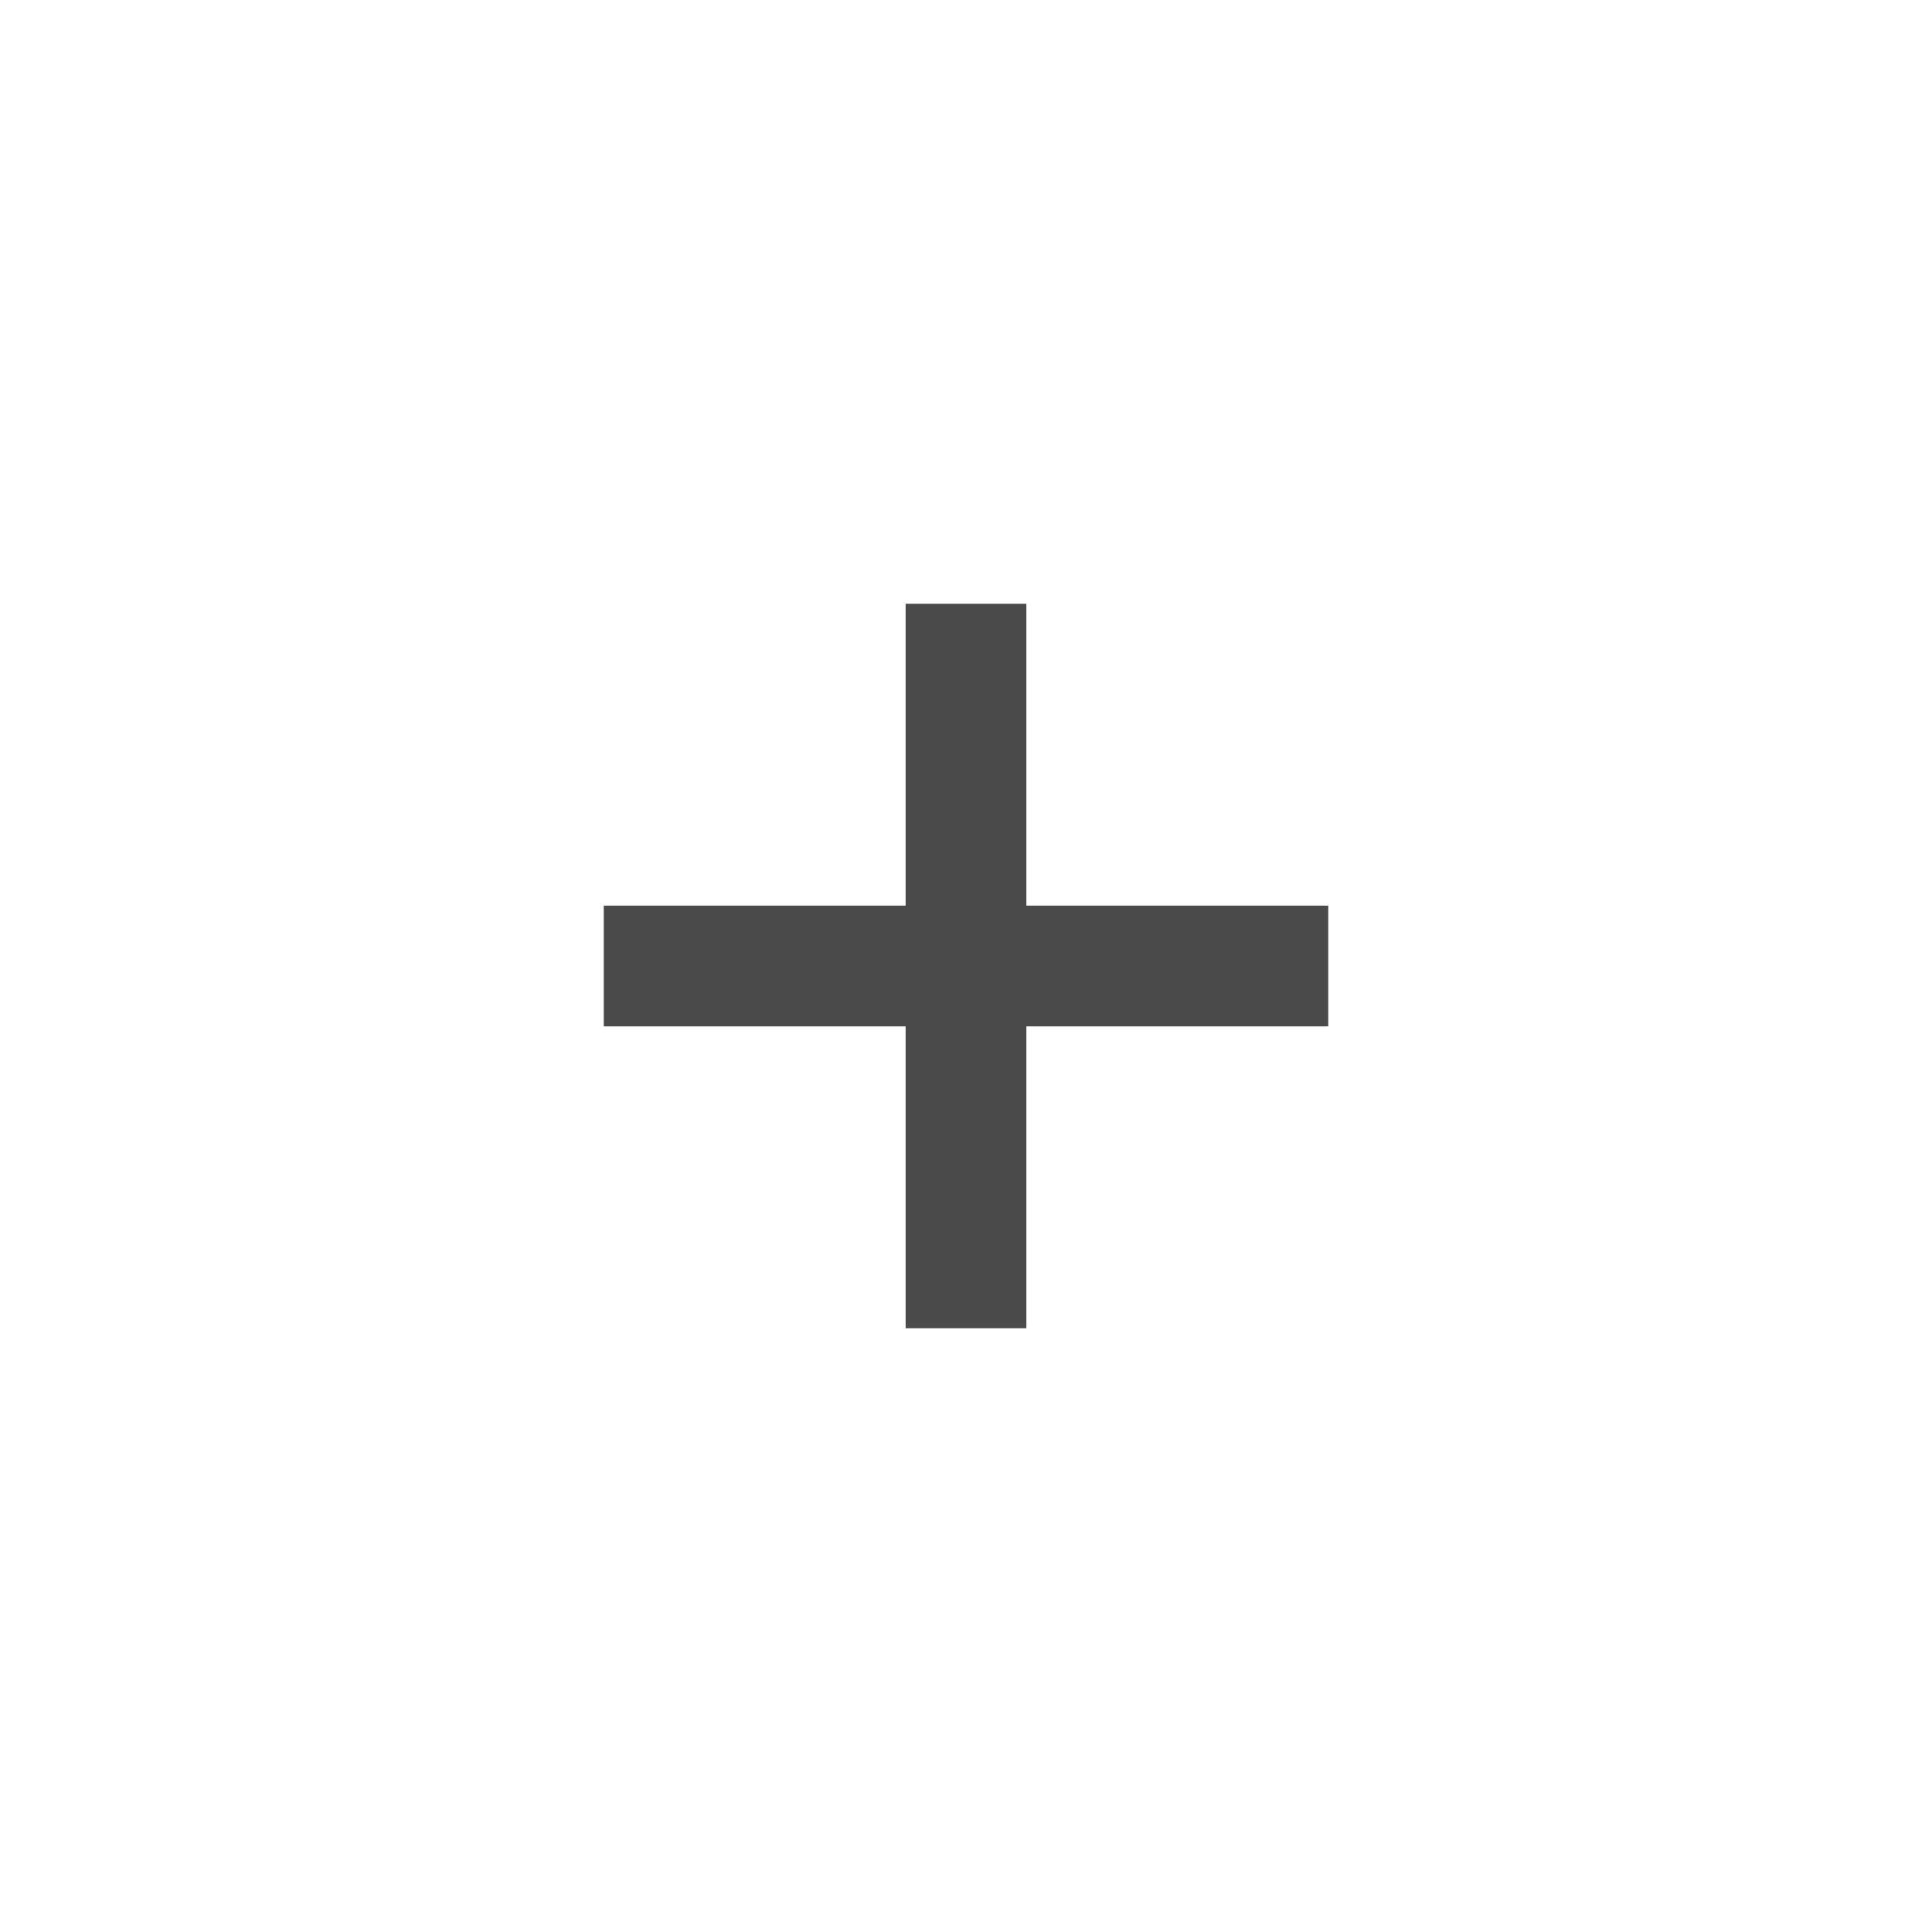
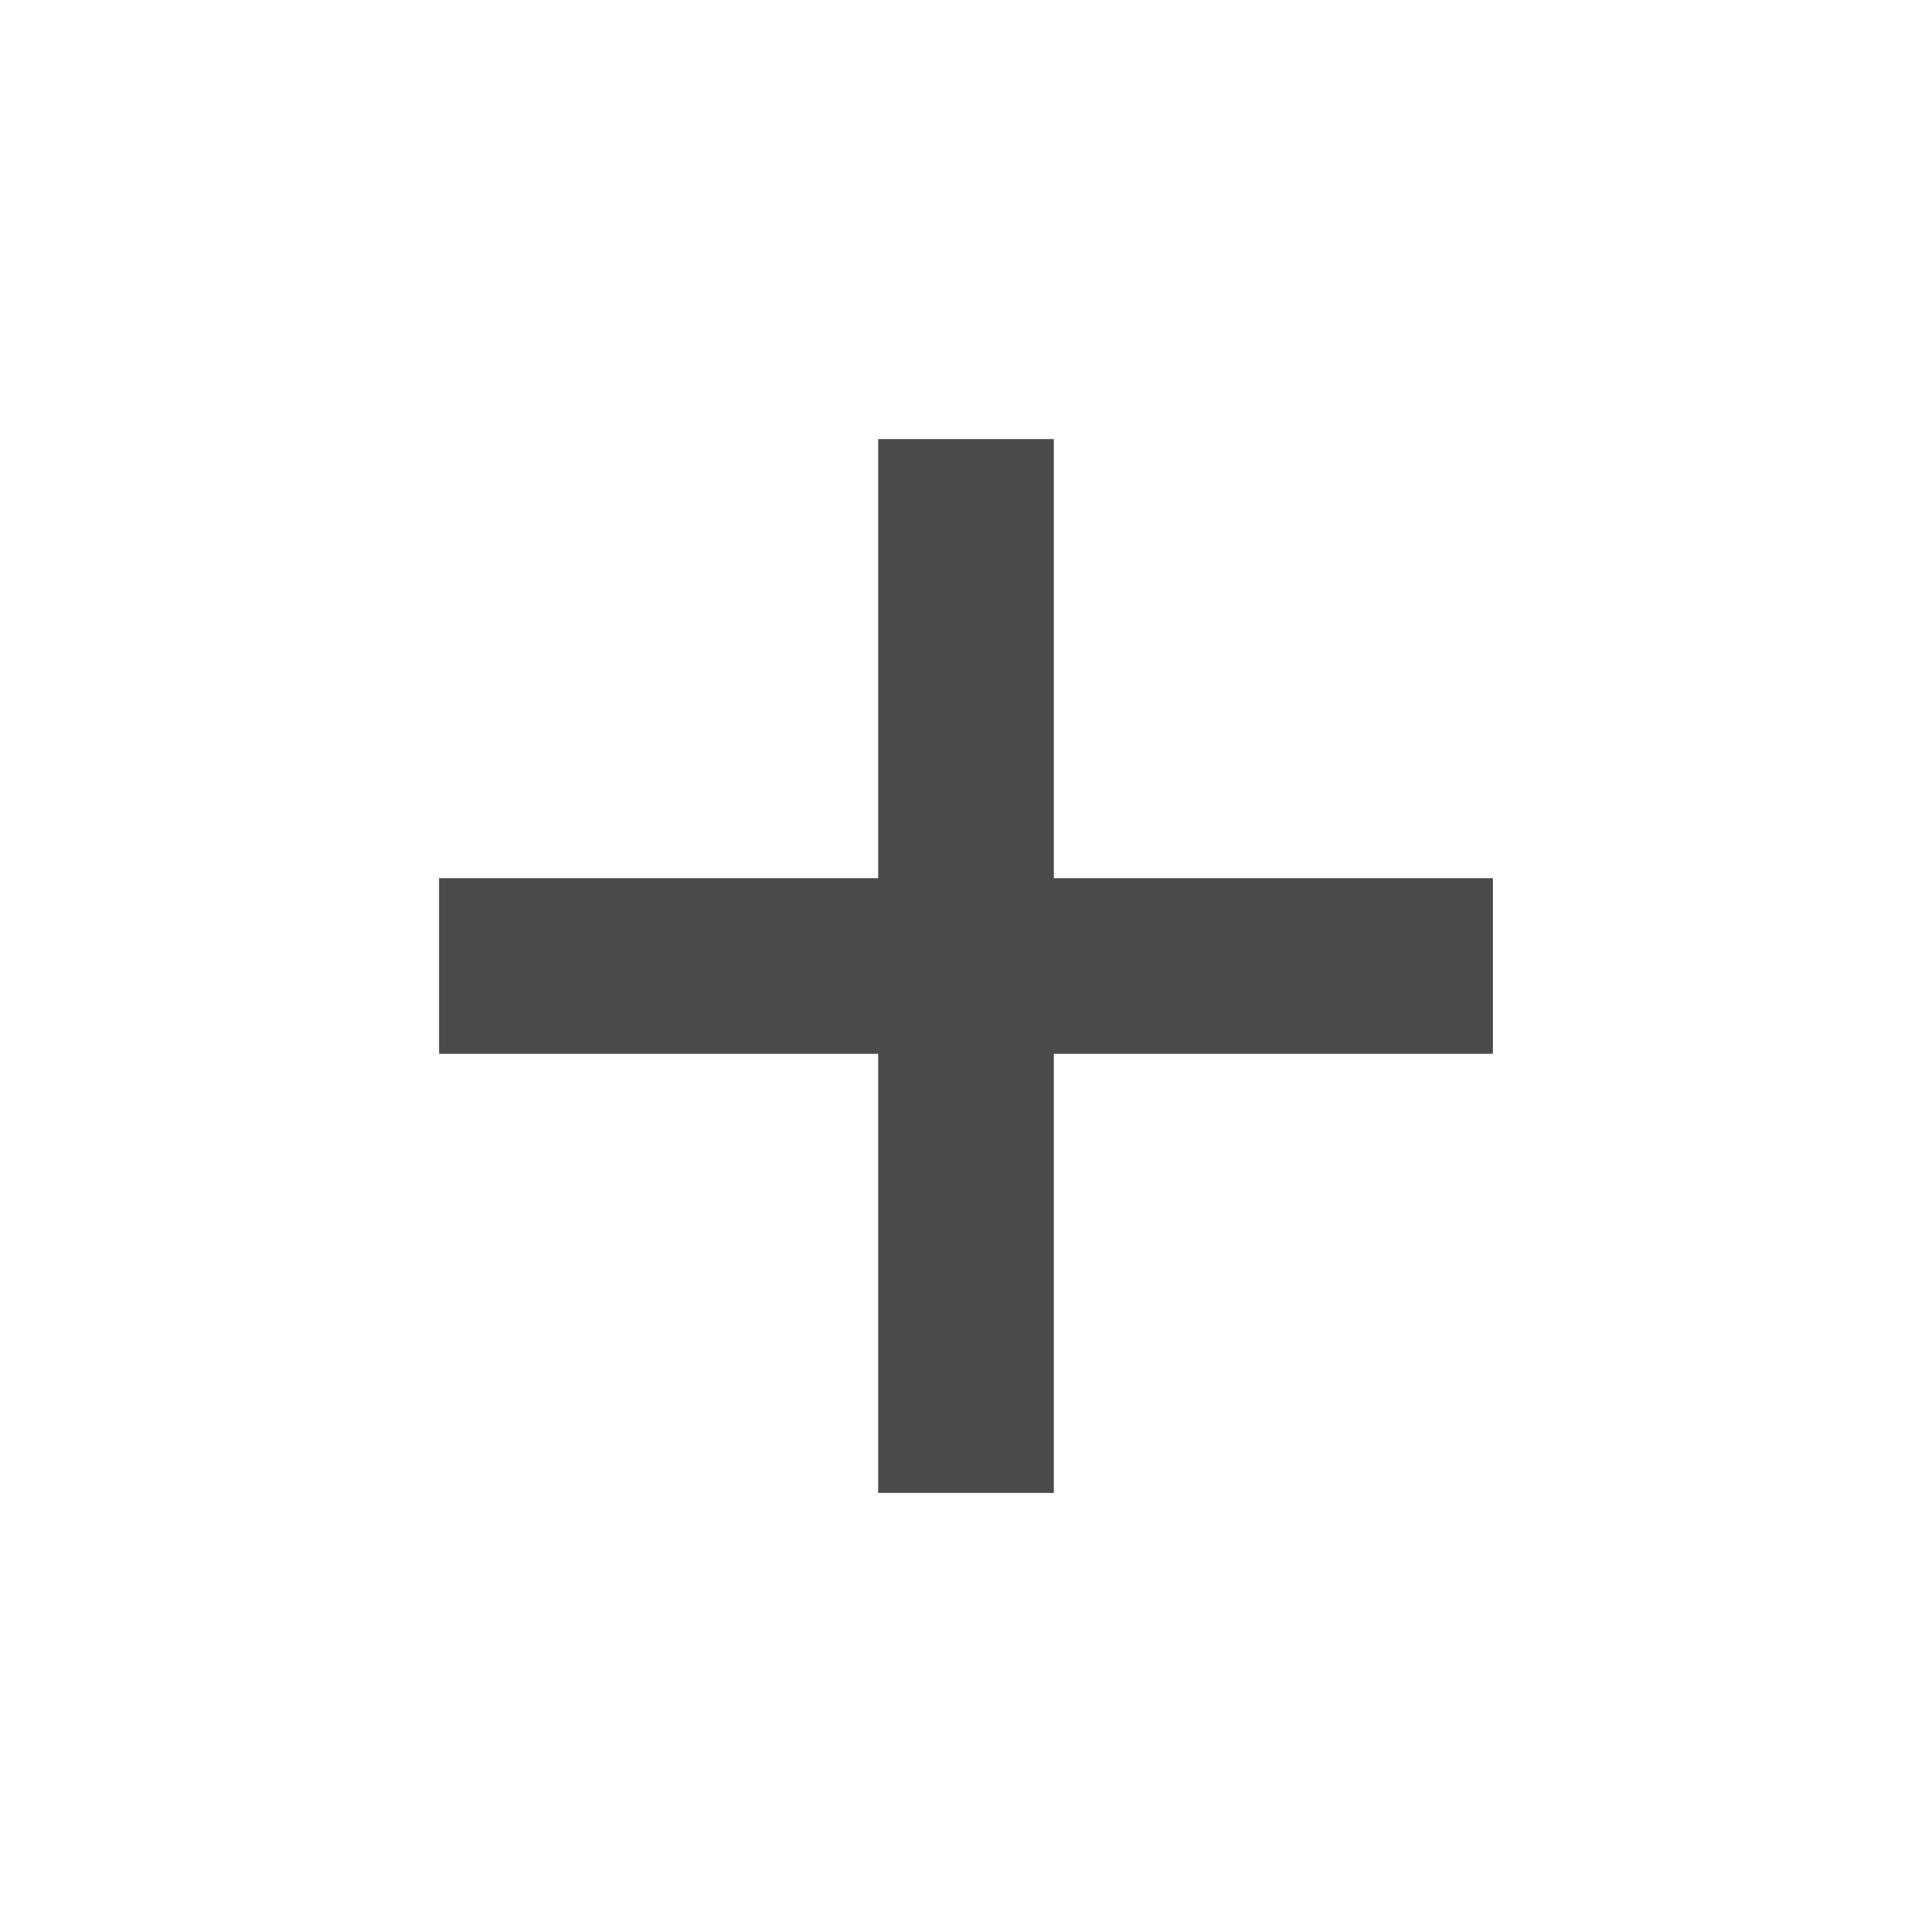
- <svg xmlns="http://www.w3.org/2000/svg" width="32px" height="32px" viewBox="0 0 32 32" version="1.1">
+ <svg xmlns="http://www.w3.org/2000/svg" width="32px" height="32px" viewBox="5 5 22 22" version="1.1">
  <defs />
  <g id="icon-plus" stroke="none" stroke-width="1" fill="none" fill-rule="evenodd">
    <polygon id="Icon" fill="#4A4A4A" points="17 17 17 22 15 22 15 17 10 17 10 15 15 15 15 10 17 10 17 15 22 15 22 17" />
  </g>
</svg>
